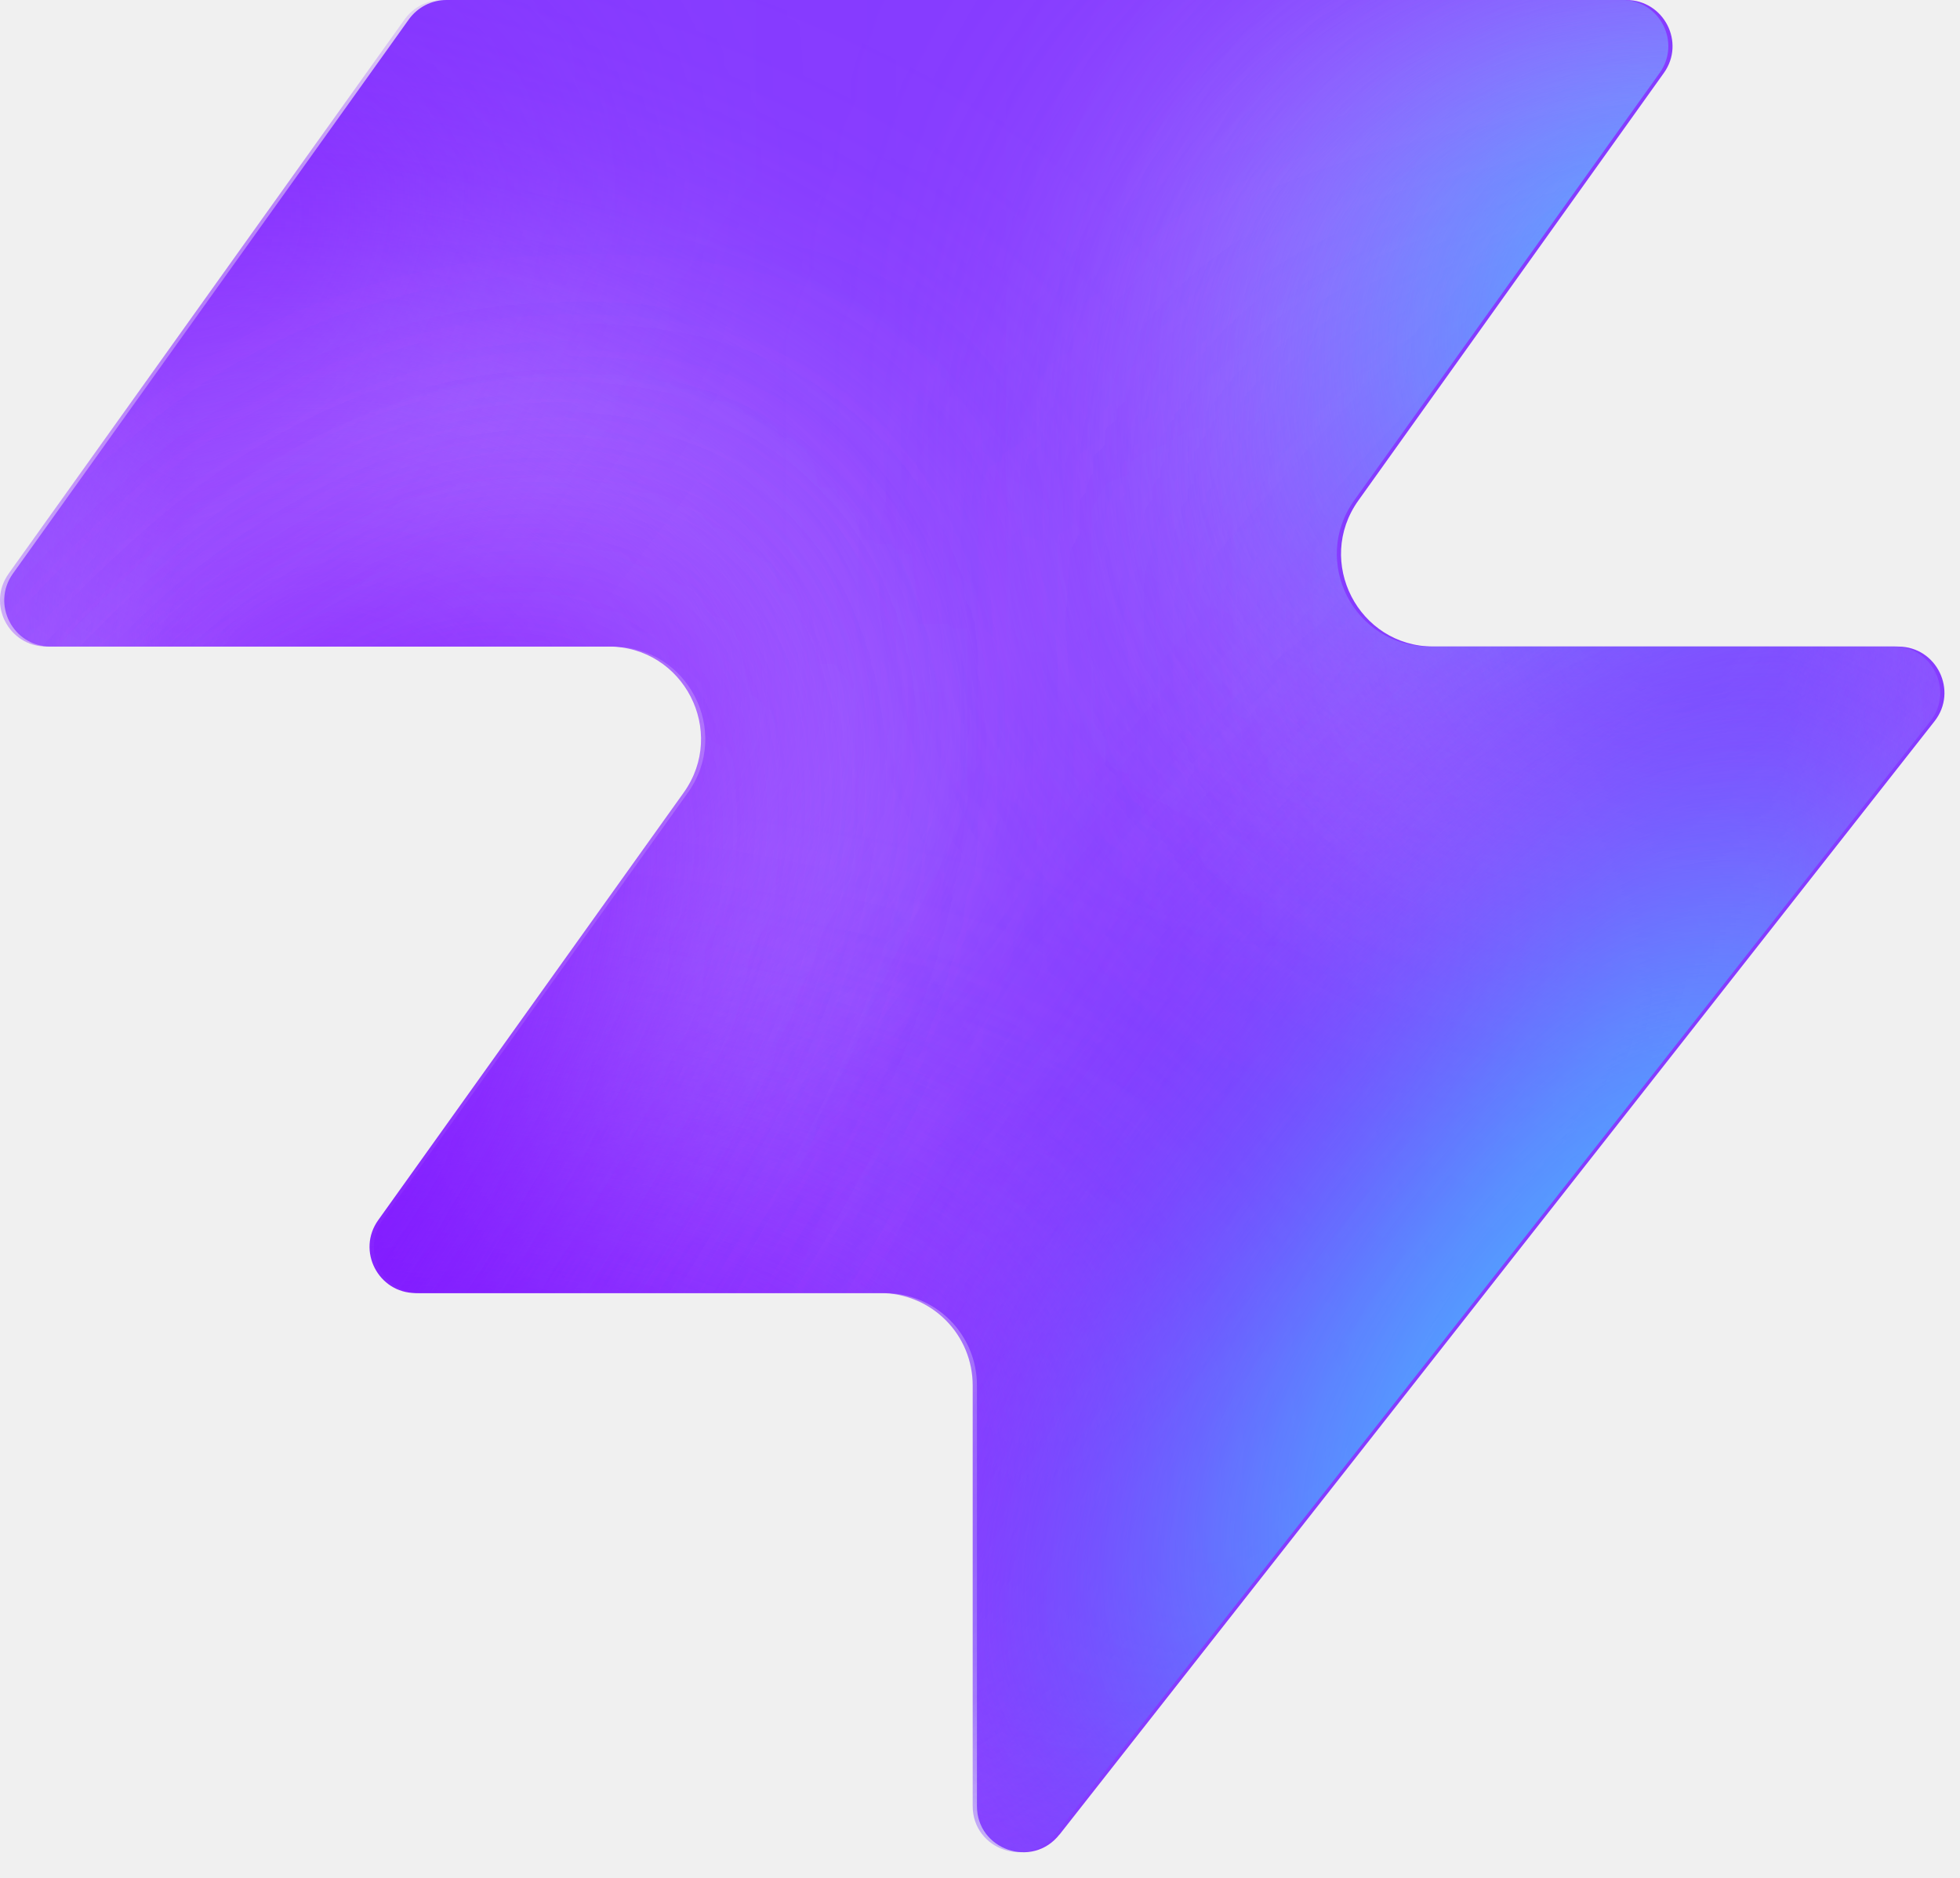
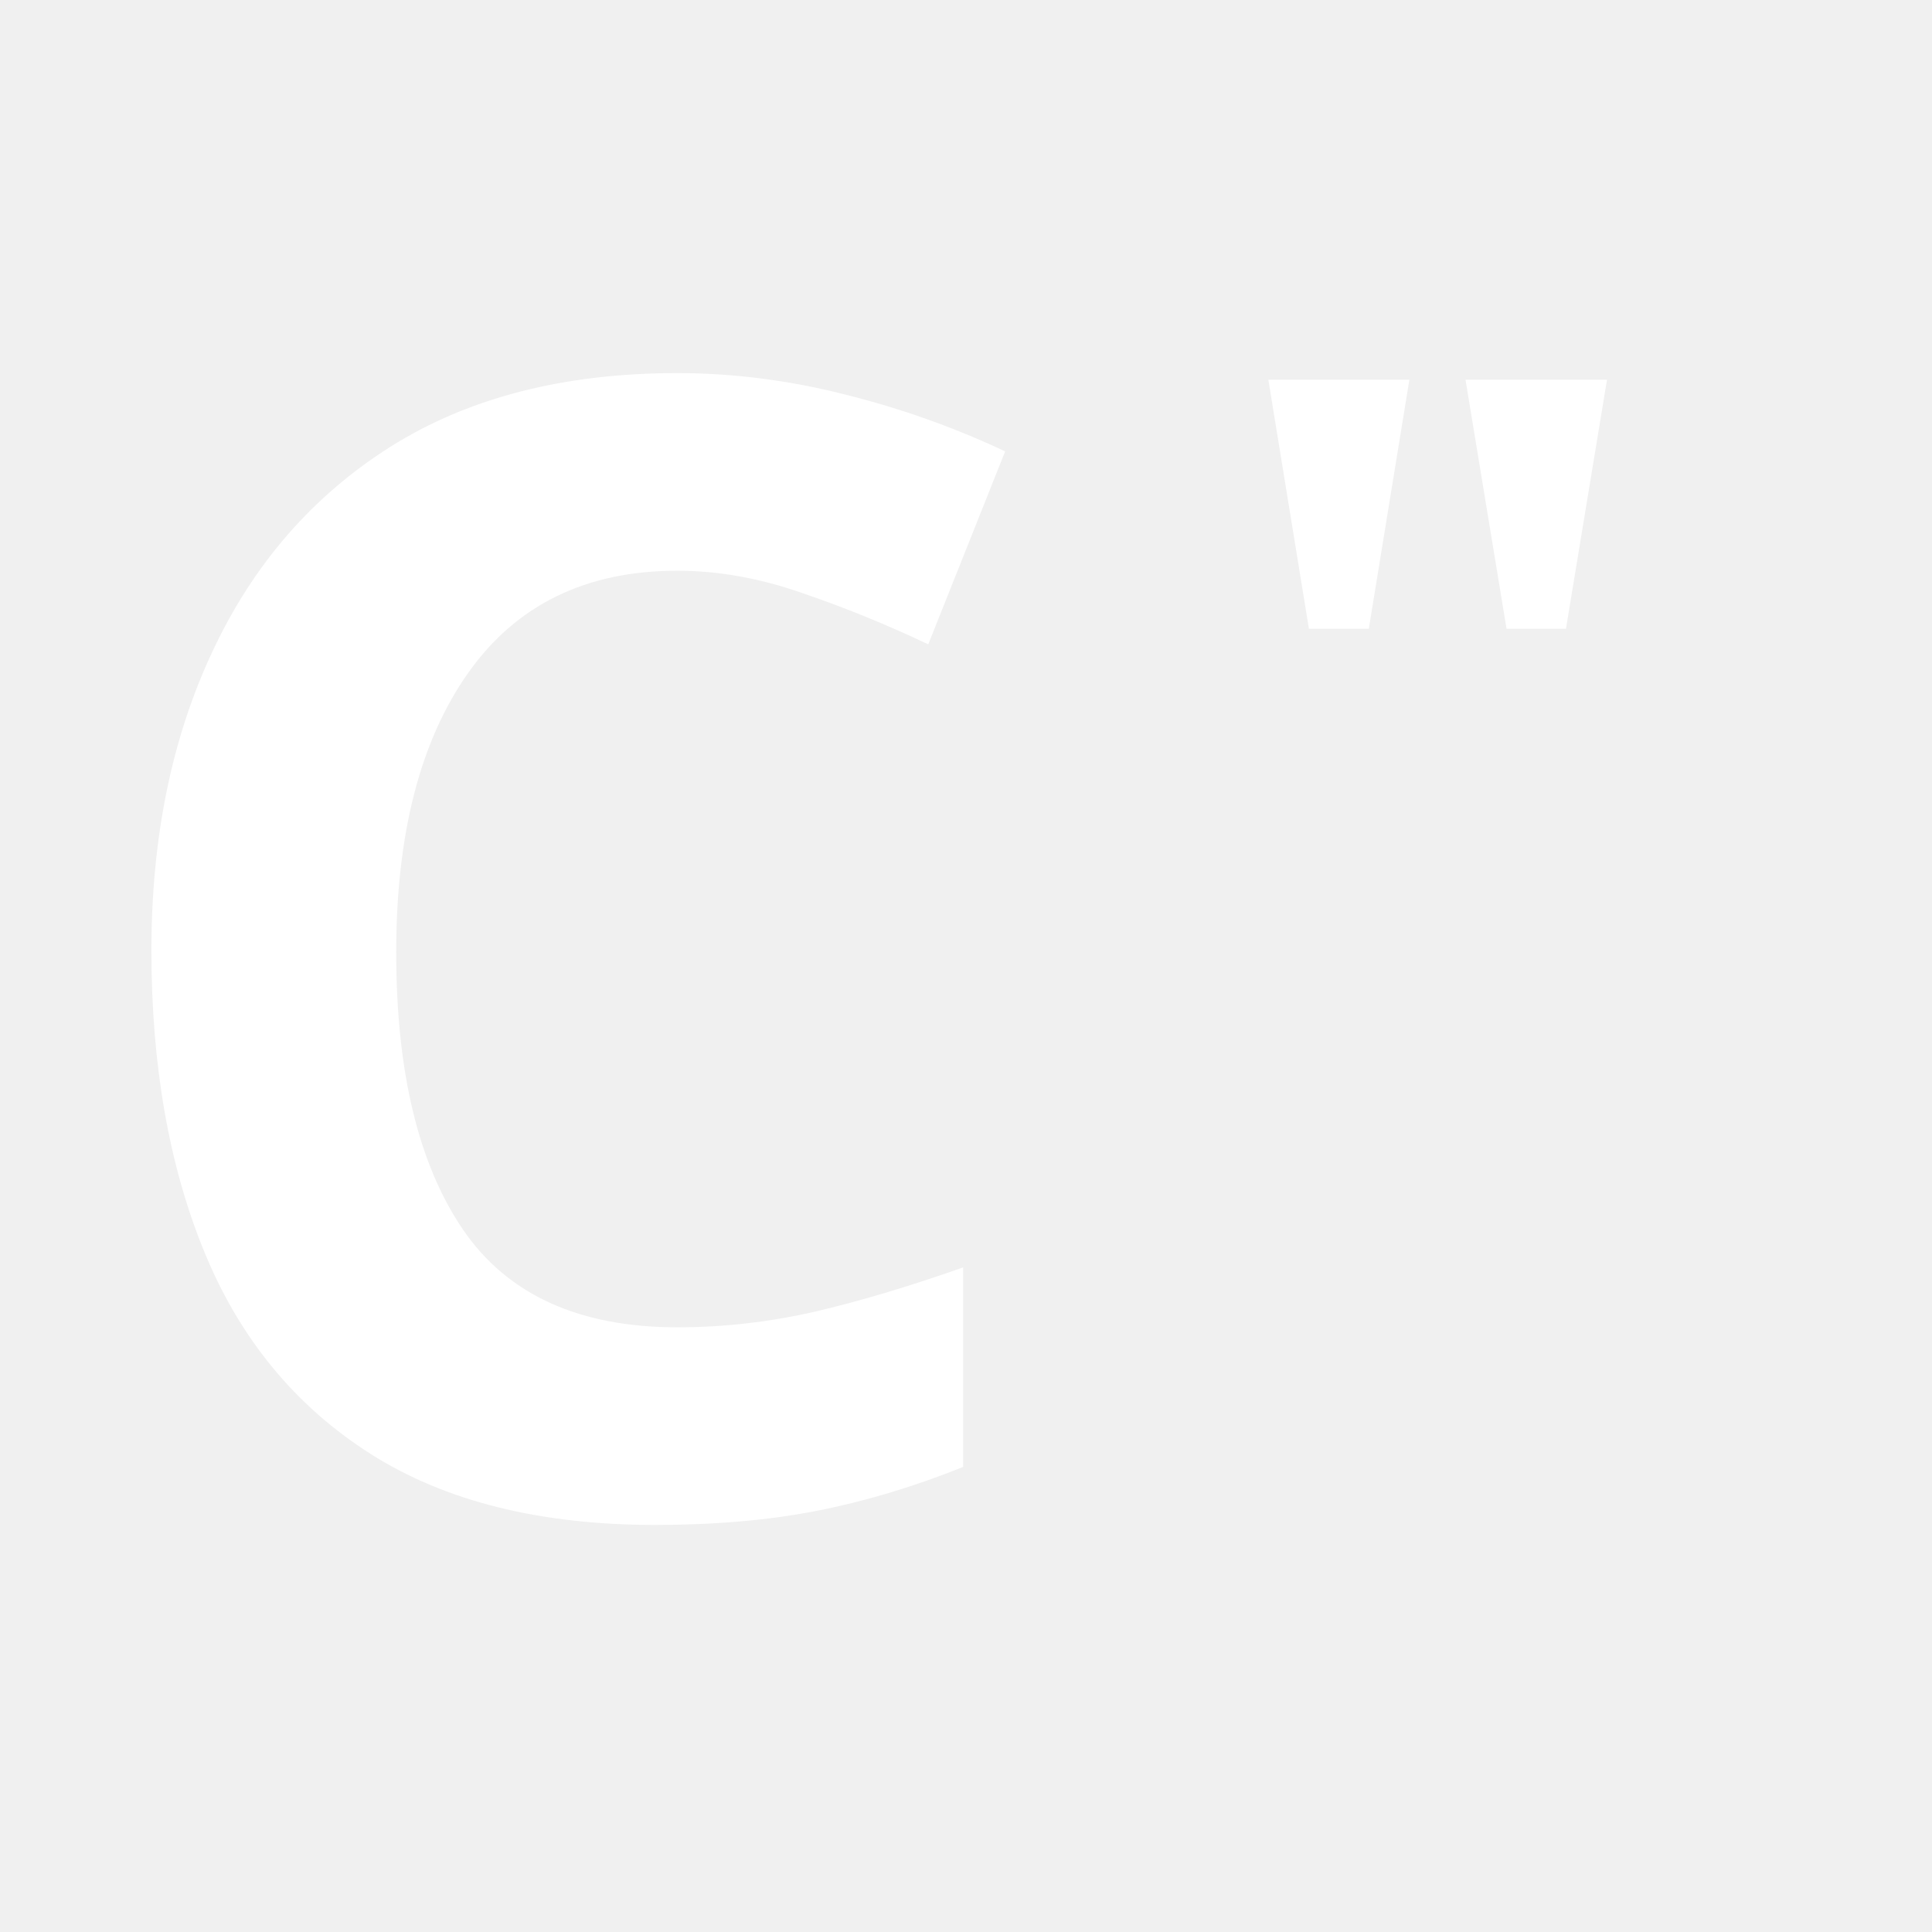
- <svg xmlns="http://www.w3.org/2000/svg" width="48" height="46" fill="none" viewBox="0 0 48 46">
-   <path fill="#863bff" d="M25.946 44.938c-.664.845-2.021.375-2.021-.698V33.937a2.26 2.26 0 0 0-2.262-2.262H10.287c-.92 0-1.456-1.04-.92-1.788l7.48-10.471c1.07-1.497 0-3.578-1.842-3.578H1.237c-.92 0-1.456-1.04-.92-1.788L10.013.474c.214-.297.556-.474.92-.474h28.894c.92 0 1.456 1.04.92 1.788l-7.48 10.471c-1.07 1.498 0 3.579 1.842 3.579h11.377c.943 0 1.473 1.088.89 1.83L25.947 44.94z" style="fill:#863bff;fill:color(display-p3 .525 .23 1);fill-opacity:1" />
-   <mask id="a" width="48" height="46" x="0" y="0" maskUnits="userSpaceOnUse" style="mask-type:alpha">
-     <path fill="#000" d="M25.842 44.938c-.664.844-2.021.375-2.021-.698V33.937a2.26 2.26 0 0 0-2.262-2.262H10.183c-.92 0-1.456-1.04-.92-1.788l7.48-10.471c1.07-1.498 0-3.579-1.842-3.579H1.133c-.92 0-1.456-1.04-.92-1.787L9.91.473c.214-.297.556-.474.92-.474h28.894c.92 0 1.456 1.04.92 1.788l-7.48 10.471c-1.07 1.498 0 3.578 1.842 3.578h11.377c.943 0 1.473 1.088.89 1.832L25.843 44.94z" style="fill:#000;fill-opacity:1" />
-   </mask>
-   <g mask="url(#a)">
-     <g filter="url(#b)">
-       <ellipse cx="5.508" cy="14.704" fill="#ede6ff" rx="5.508" ry="14.704" style="fill:#ede6ff;fill:color(display-p3 .927 .903 1);fill-opacity:1" transform="matrix(.00324 1 1 -.00324 -4.47 31.516)" />
-     </g>
-     <g filter="url(#c)">
-       <ellipse cx="10.399" cy="29.851" fill="#ede6ff" rx="10.399" ry="29.851" style="fill:#ede6ff;fill:color(display-p3 .927 .903 1);fill-opacity:1" transform="matrix(.00324 1 1 -.00324 -39.328 7.883)" />
-     </g>
-     <g filter="url(#d)">
-       <ellipse cx="5.508" cy="30.487" fill="#7e14ff" rx="5.508" ry="30.487" style="fill:#7e14ff;fill:color(display-p3 .492 .077 1);fill-opacity:1" transform="rotate(89.814 -25.913 -14.639)scale(1 -1)" />
-     </g>
-     <g filter="url(#e)">
-       <ellipse cx="5.508" cy="30.599" fill="#7e14ff" rx="5.508" ry="30.599" style="fill:#7e14ff;fill:color(display-p3 .492 .077 1);fill-opacity:1" transform="rotate(89.814 -32.644 -3.334)scale(1 -1)" />
-     </g>
-     <g filter="url(#f)">
-       <ellipse cx="5.508" cy="30.599" fill="#7e14ff" rx="5.508" ry="30.599" style="fill:#7e14ff;fill:color(display-p3 .492 .077 1);fill-opacity:1" transform="matrix(.00324 1 1 -.00324 -34.34 30.47)" />
-     </g>
-     <g filter="url(#g)">
-       <ellipse cx="14.072" cy="22.078" fill="#ede6ff" rx="14.072" ry="22.078" style="fill:#ede6ff;fill:color(display-p3 .927 .903 1);fill-opacity:1" transform="rotate(93.35 24.506 48.493)scale(-1 1)" />
-     </g>
-     <g filter="url(#h)">
-       <ellipse cx="3.47" cy="21.501" fill="#7e14ff" rx="3.47" ry="21.501" style="fill:#7e14ff;fill:color(display-p3 .492 .077 1);fill-opacity:1" transform="rotate(89.009 28.708 47.59)scale(-1 1)" />
-     </g>
-     <g filter="url(#i)">
-       <ellipse cx="3.47" cy="21.501" fill="#7e14ff" rx="3.47" ry="21.501" style="fill:#7e14ff;fill:color(display-p3 .492 .077 1);fill-opacity:1" transform="rotate(89.009 28.708 47.59)scale(-1 1)" />
-     </g>
-     <g filter="url(#j)">
-       <ellipse cx=".387" cy="8.972" fill="#7e14ff" rx="4.407" ry="29.108" style="fill:#7e14ff;fill:color(display-p3 .492 .077 1);fill-opacity:1" transform="rotate(39.51 .387 8.972)" />
-     </g>
-     <g filter="url(#k)">
-       <ellipse cx="47.523" cy="-6.092" fill="#7e14ff" rx="4.407" ry="29.108" style="fill:#7e14ff;fill:color(display-p3 .492 .077 1);fill-opacity:1" transform="rotate(37.892 47.523 -6.092)" />
-     </g>
-     <g filter="url(#l)">
-       <ellipse cx="41.412" cy="6.333" fill="#47bfff" rx="5.971" ry="9.665" style="fill:#47bfff;fill:color(display-p3 .28 .748 1);fill-opacity:1" transform="rotate(37.892 41.412 6.333)" />
-     </g>
-     <g filter="url(#m)">
-       <ellipse cx="-1.879" cy="38.332" fill="#7e14ff" rx="4.407" ry="29.108" style="fill:#7e14ff;fill:color(display-p3 .492 .077 1);fill-opacity:1" transform="rotate(37.892 -1.88 38.332)" />
-     </g>
-     <g filter="url(#n)">
-       <ellipse cx="-1.879" cy="38.332" fill="#7e14ff" rx="4.407" ry="29.108" style="fill:#7e14ff;fill:color(display-p3 .492 .077 1);fill-opacity:1" transform="rotate(37.892 -1.88 38.332)" />
-     </g>
-     <g filter="url(#o)">
-       <ellipse cx="35.651" cy="29.907" fill="#7e14ff" rx="4.407" ry="29.108" style="fill:#7e14ff;fill:color(display-p3 .492 .077 1);fill-opacity:1" transform="rotate(37.892 35.651 29.907)" />
-     </g>
-     <g filter="url(#p)">
-       <ellipse cx="38.418" cy="32.4" fill="#47bfff" rx="5.971" ry="15.297" style="fill:#47bfff;fill:color(display-p3 .28 .748 1);fill-opacity:1" transform="rotate(37.892 38.418 32.4)" />
-     </g>
-   </g>
-   <defs>
-     <filter id="b" width="60.045" height="41.654" x="-19.77" y="16.149" color-interpolation-filters="sRGB" filterUnits="userSpaceOnUse">
-       <feFlood flood-opacity="0" result="BackgroundImageFix" />
-       <feBlend in="SourceGraphic" in2="BackgroundImageFix" result="shape" />
-       <feGaussianBlur result="effect1_foregroundBlur_2002_17158" stdDeviation="7.659" />
-     </filter>
-     <filter id="c" width="90.34" height="51.437" x="-54.613" y="-7.533" color-interpolation-filters="sRGB" filterUnits="userSpaceOnUse">
-       <feFlood flood-opacity="0" result="BackgroundImageFix" />
-       <feBlend in="SourceGraphic" in2="BackgroundImageFix" result="shape" />
-       <feGaussianBlur result="effect1_foregroundBlur_2002_17158" stdDeviation="7.659" />
-     </filter>
-     <filter id="d" width="79.355" height="29.4" x="-49.64" y="2.03" color-interpolation-filters="sRGB" filterUnits="userSpaceOnUse">
-       <feFlood flood-opacity="0" result="BackgroundImageFix" />
-       <feBlend in="SourceGraphic" in2="BackgroundImageFix" result="shape" />
-       <feGaussianBlur result="effect1_foregroundBlur_2002_17158" stdDeviation="4.596" />
-     </filter>
-     <filter id="e" width="79.579" height="29.4" x="-45.045" y="20.029" color-interpolation-filters="sRGB" filterUnits="userSpaceOnUse">
-       <feFlood flood-opacity="0" result="BackgroundImageFix" />
-       <feBlend in="SourceGraphic" in2="BackgroundImageFix" result="shape" />
-       <feGaussianBlur result="effect1_foregroundBlur_2002_17158" stdDeviation="4.596" />
-     </filter>
-     <filter id="f" width="79.579" height="29.4" x="-43.513" y="21.178" color-interpolation-filters="sRGB" filterUnits="userSpaceOnUse">
-       <feFlood flood-opacity="0" result="BackgroundImageFix" />
-       <feBlend in="SourceGraphic" in2="BackgroundImageFix" result="shape" />
-       <feGaussianBlur result="effect1_foregroundBlur_2002_17158" stdDeviation="4.596" />
-     </filter>
-     <filter id="g" width="74.749" height="58.852" x="15.756" y="-17.901" color-interpolation-filters="sRGB" filterUnits="userSpaceOnUse">
-       <feFlood flood-opacity="0" result="BackgroundImageFix" />
-       <feBlend in="SourceGraphic" in2="BackgroundImageFix" result="shape" />
-       <feGaussianBlur result="effect1_foregroundBlur_2002_17158" stdDeviation="7.659" />
-     </filter>
-     <filter id="h" width="61.377" height="25.362" x="23.548" y="2.284" color-interpolation-filters="sRGB" filterUnits="userSpaceOnUse">
-       <feFlood flood-opacity="0" result="BackgroundImageFix" />
-       <feBlend in="SourceGraphic" in2="BackgroundImageFix" result="shape" />
-       <feGaussianBlur result="effect1_foregroundBlur_2002_17158" stdDeviation="4.596" />
-     </filter>
-     <filter id="i" width="61.377" height="25.362" x="23.548" y="2.284" color-interpolation-filters="sRGB" filterUnits="userSpaceOnUse">
-       <feFlood flood-opacity="0" result="BackgroundImageFix" />
-       <feBlend in="SourceGraphic" in2="BackgroundImageFix" result="shape" />
-       <feGaussianBlur result="effect1_foregroundBlur_2002_17158" stdDeviation="4.596" />
-     </filter>
-     <filter id="j" width="56.045" height="63.649" x="-27.636" y="-22.853" color-interpolation-filters="sRGB" filterUnits="userSpaceOnUse">
-       <feFlood flood-opacity="0" result="BackgroundImageFix" />
-       <feBlend in="SourceGraphic" in2="BackgroundImageFix" result="shape" />
-       <feGaussianBlur result="effect1_foregroundBlur_2002_17158" stdDeviation="4.596" />
-     </filter>
-     <filter id="k" width="54.814" height="64.646" x="20.116" y="-38.415" color-interpolation-filters="sRGB" filterUnits="userSpaceOnUse">
-       <feFlood flood-opacity="0" result="BackgroundImageFix" />
-       <feBlend in="SourceGraphic" in2="BackgroundImageFix" result="shape" />
-       <feGaussianBlur result="effect1_foregroundBlur_2002_17158" stdDeviation="4.596" />
-     </filter>
-     <filter id="l" width="33.541" height="35.313" x="24.641" y="-11.323" color-interpolation-filters="sRGB" filterUnits="userSpaceOnUse">
-       <feFlood flood-opacity="0" result="BackgroundImageFix" />
-       <feBlend in="SourceGraphic" in2="BackgroundImageFix" result="shape" />
-       <feGaussianBlur result="effect1_foregroundBlur_2002_17158" stdDeviation="4.596" />
-     </filter>
-     <filter id="m" width="54.814" height="64.646" x="-29.286" y="6.009" color-interpolation-filters="sRGB" filterUnits="userSpaceOnUse">
-       <feFlood flood-opacity="0" result="BackgroundImageFix" />
-       <feBlend in="SourceGraphic" in2="BackgroundImageFix" result="shape" />
-       <feGaussianBlur result="effect1_foregroundBlur_2002_17158" stdDeviation="4.596" />
-     </filter>
-     <filter id="n" width="54.814" height="64.646" x="-29.286" y="6.009" color-interpolation-filters="sRGB" filterUnits="userSpaceOnUse">
-       <feFlood flood-opacity="0" result="BackgroundImageFix" />
-       <feBlend in="SourceGraphic" in2="BackgroundImageFix" result="shape" />
-       <feGaussianBlur result="effect1_foregroundBlur_2002_17158" stdDeviation="4.596" />
-     </filter>
-     <filter id="o" width="54.814" height="64.646" x="8.244" y="-2.416" color-interpolation-filters="sRGB" filterUnits="userSpaceOnUse">
-       <feFlood flood-opacity="0" result="BackgroundImageFix" />
-       <feBlend in="SourceGraphic" in2="BackgroundImageFix" result="shape" />
-       <feGaussianBlur result="effect1_foregroundBlur_2002_17158" stdDeviation="4.596" />
-     </filter>
-     <filter id="p" width="39.409" height="43.623" x="18.713" y="10.588" color-interpolation-filters="sRGB" filterUnits="userSpaceOnUse">
-       <feFlood flood-opacity="0" result="BackgroundImageFix" />
-       <feBlend in="SourceGraphic" in2="BackgroundImageFix" result="shape" />
-       <feGaussianBlur result="effect1_foregroundBlur_2002_17158" stdDeviation="4.596" />
-     </filter>
-   </defs>
+ <svg xmlns="http://www.w3.org/2000/svg" viewBox="0 0 64 64">
+   <text x="2" y="50" font-family="'Arial Black', sans-serif" font-weight="900" font-size="52" fill="#ffffff">C</text>
+   <text x="40" y="34" font-family="Georgia, serif" font-weight="900" font-size="30" fill="#ffffff">"</text>
</svg>
